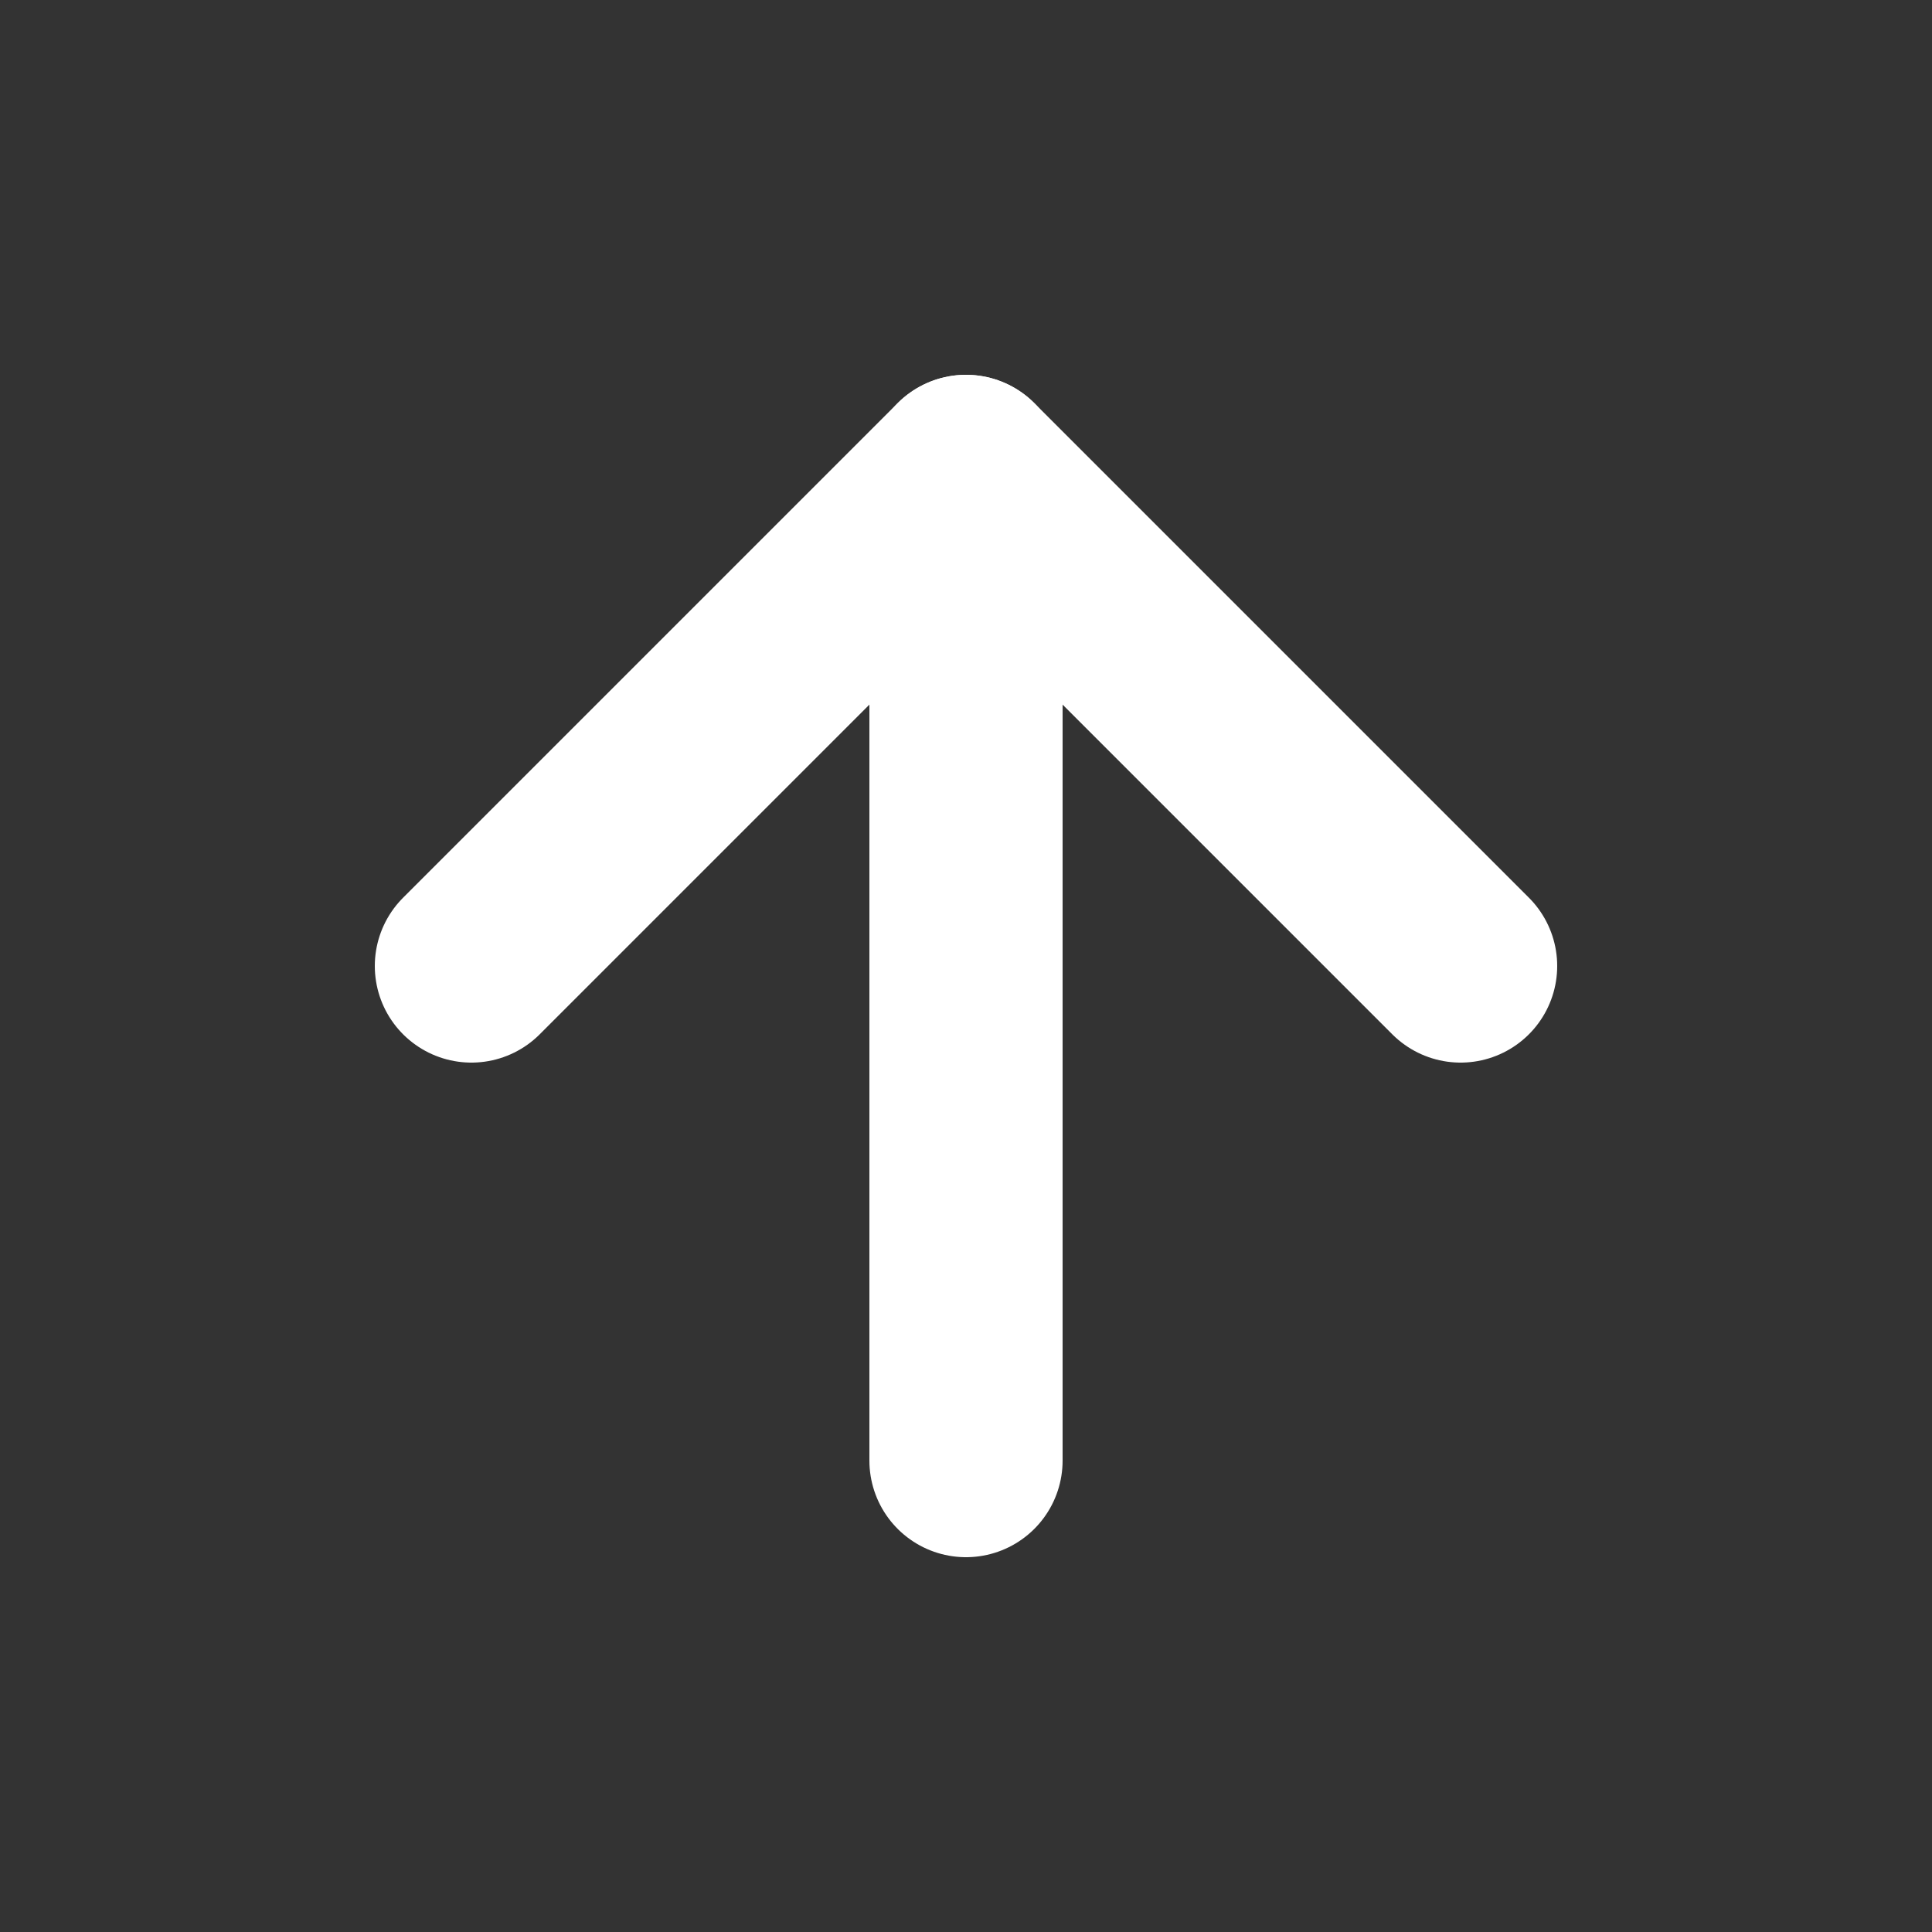
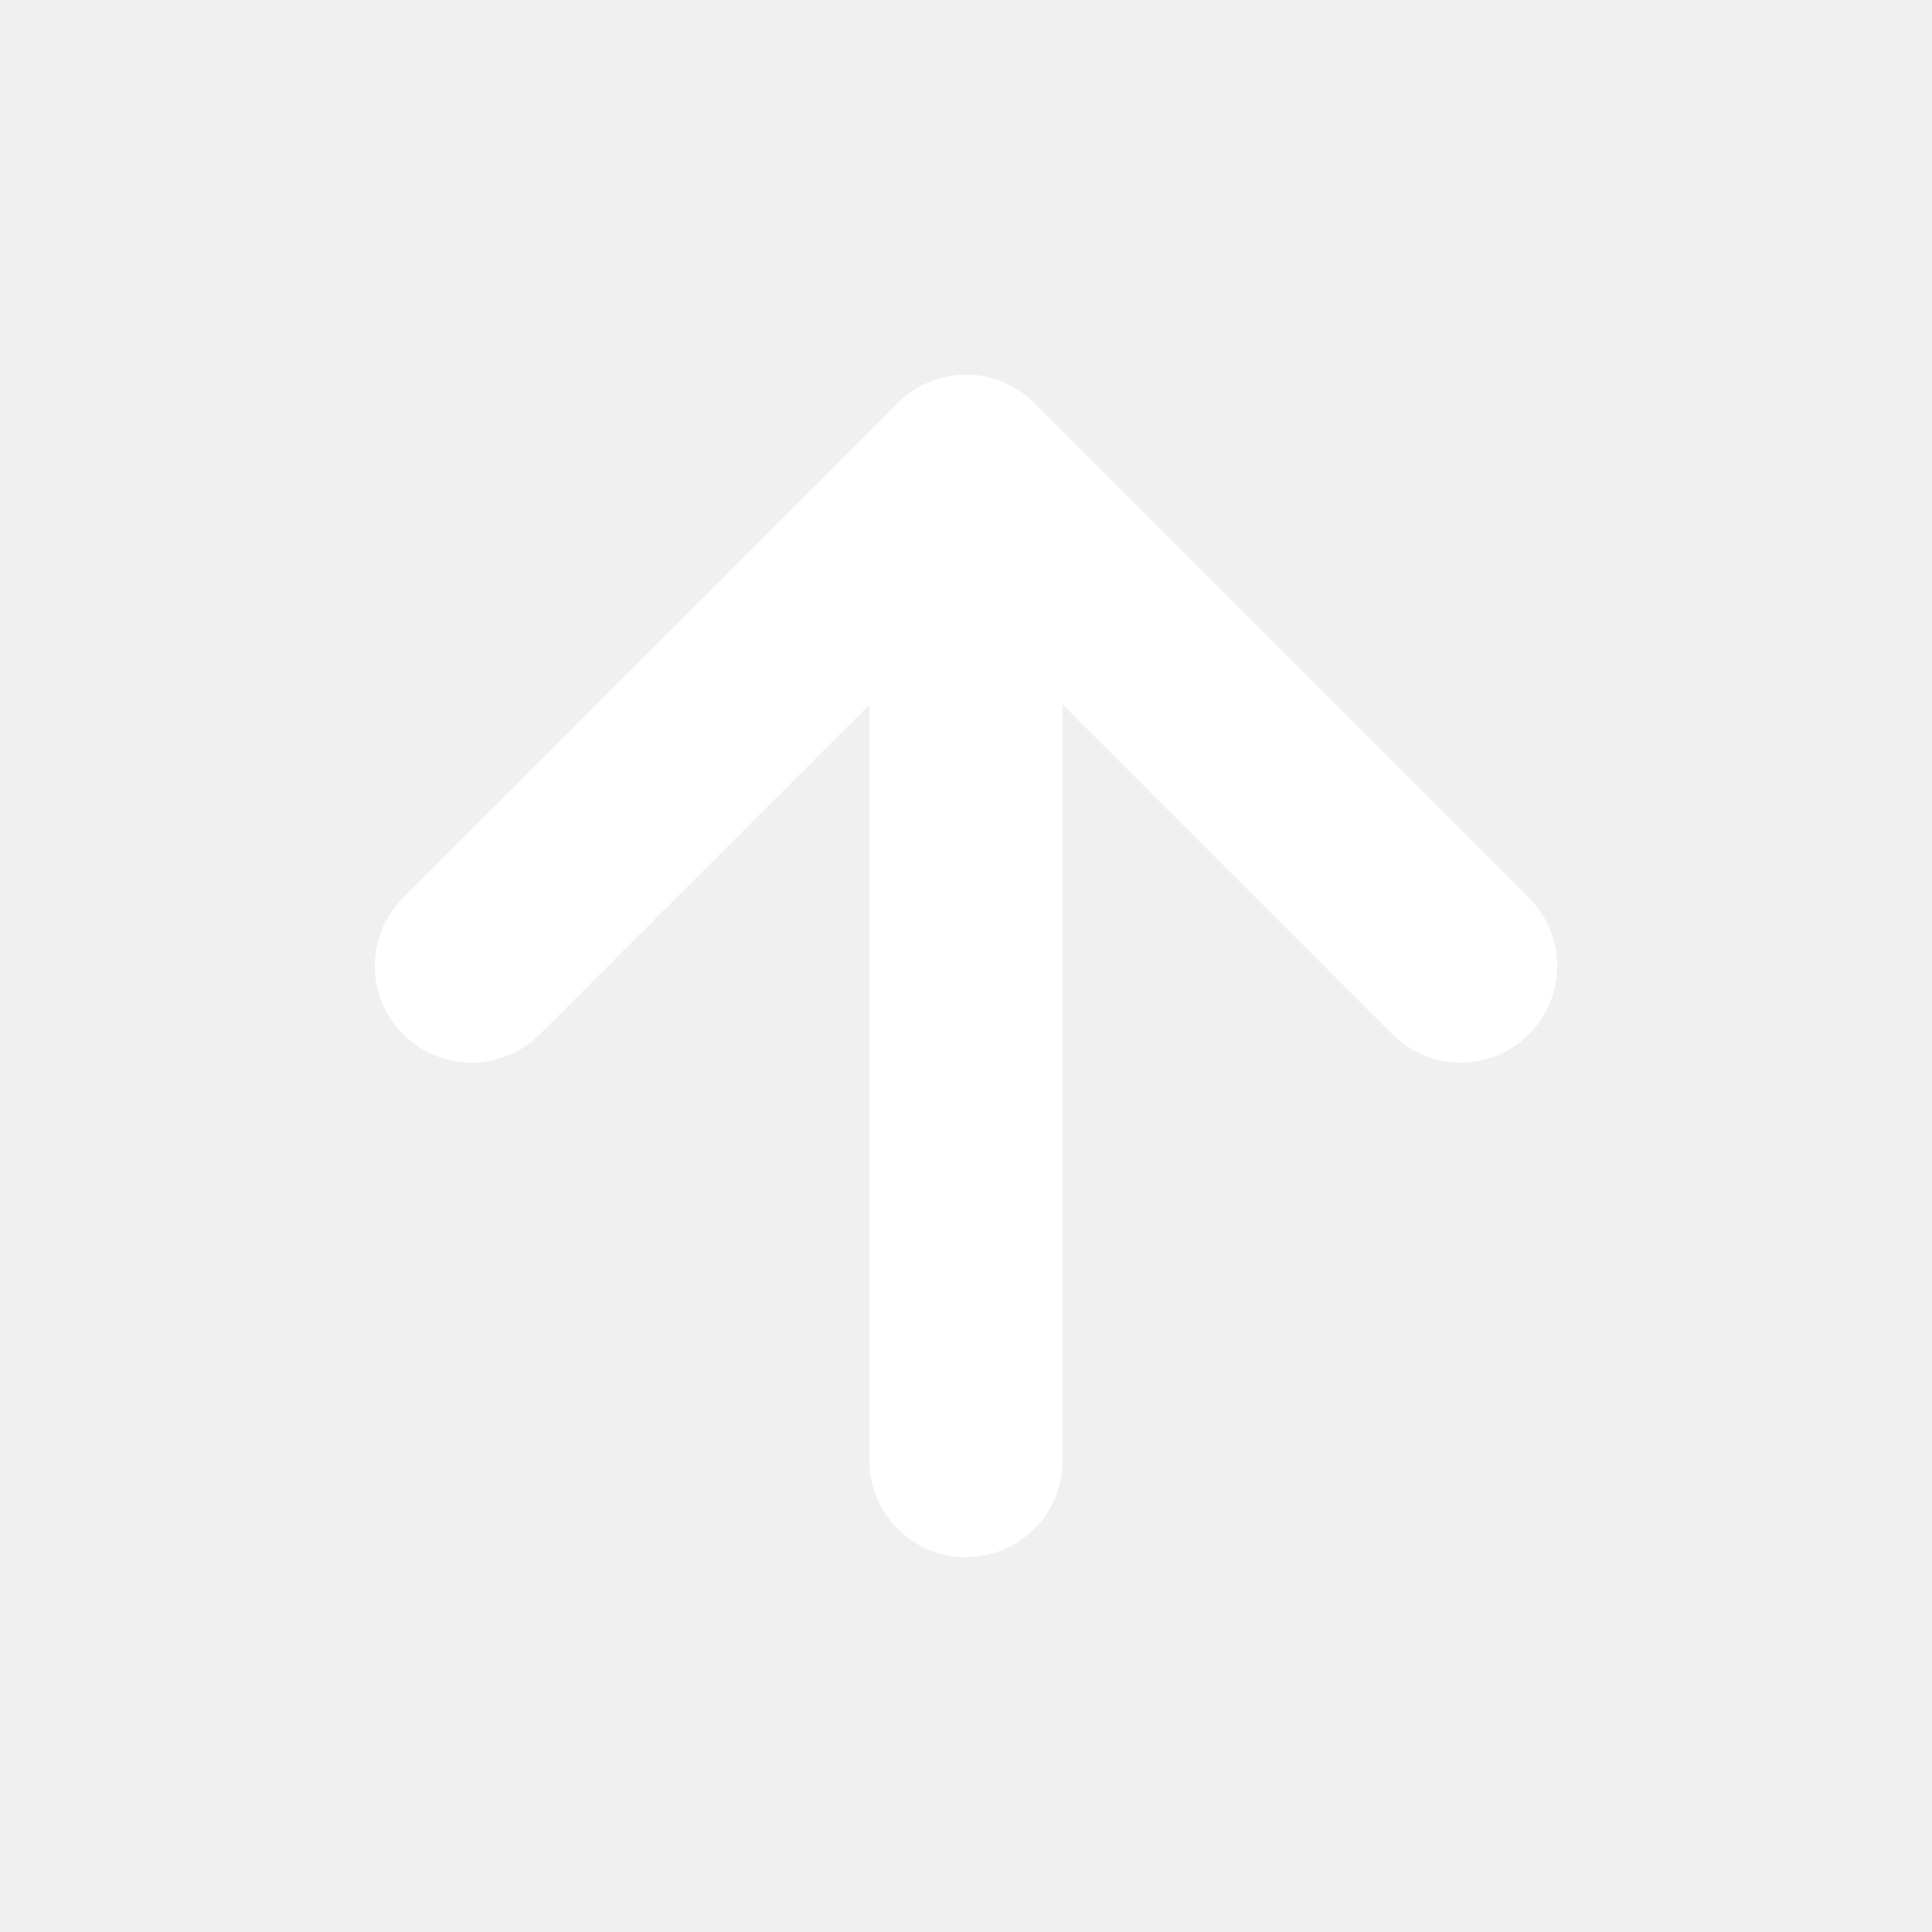
<svg xmlns="http://www.w3.org/2000/svg" width="100" height="100" viewBox="0 0 100 100">
-   <g id="BG">
-     <rect x="-8505.78" y="-7884.64" width="16138.57" height="16138.57" fill="#333" />
-   </g>
  <g id="main">
    <g>
      <polyline points="24.4 50 50 24.4 75.6 50" fill="none" stroke="#fff" stroke-linecap="round" stroke-linejoin="round" stroke-width="10" />
      <line x1="50" y1="75.6" x2="50" y2="24.4" fill="none" stroke="#fff" stroke-linecap="round" stroke-linejoin="round" stroke-width="10" />
    </g>
  </g>
</svg>
